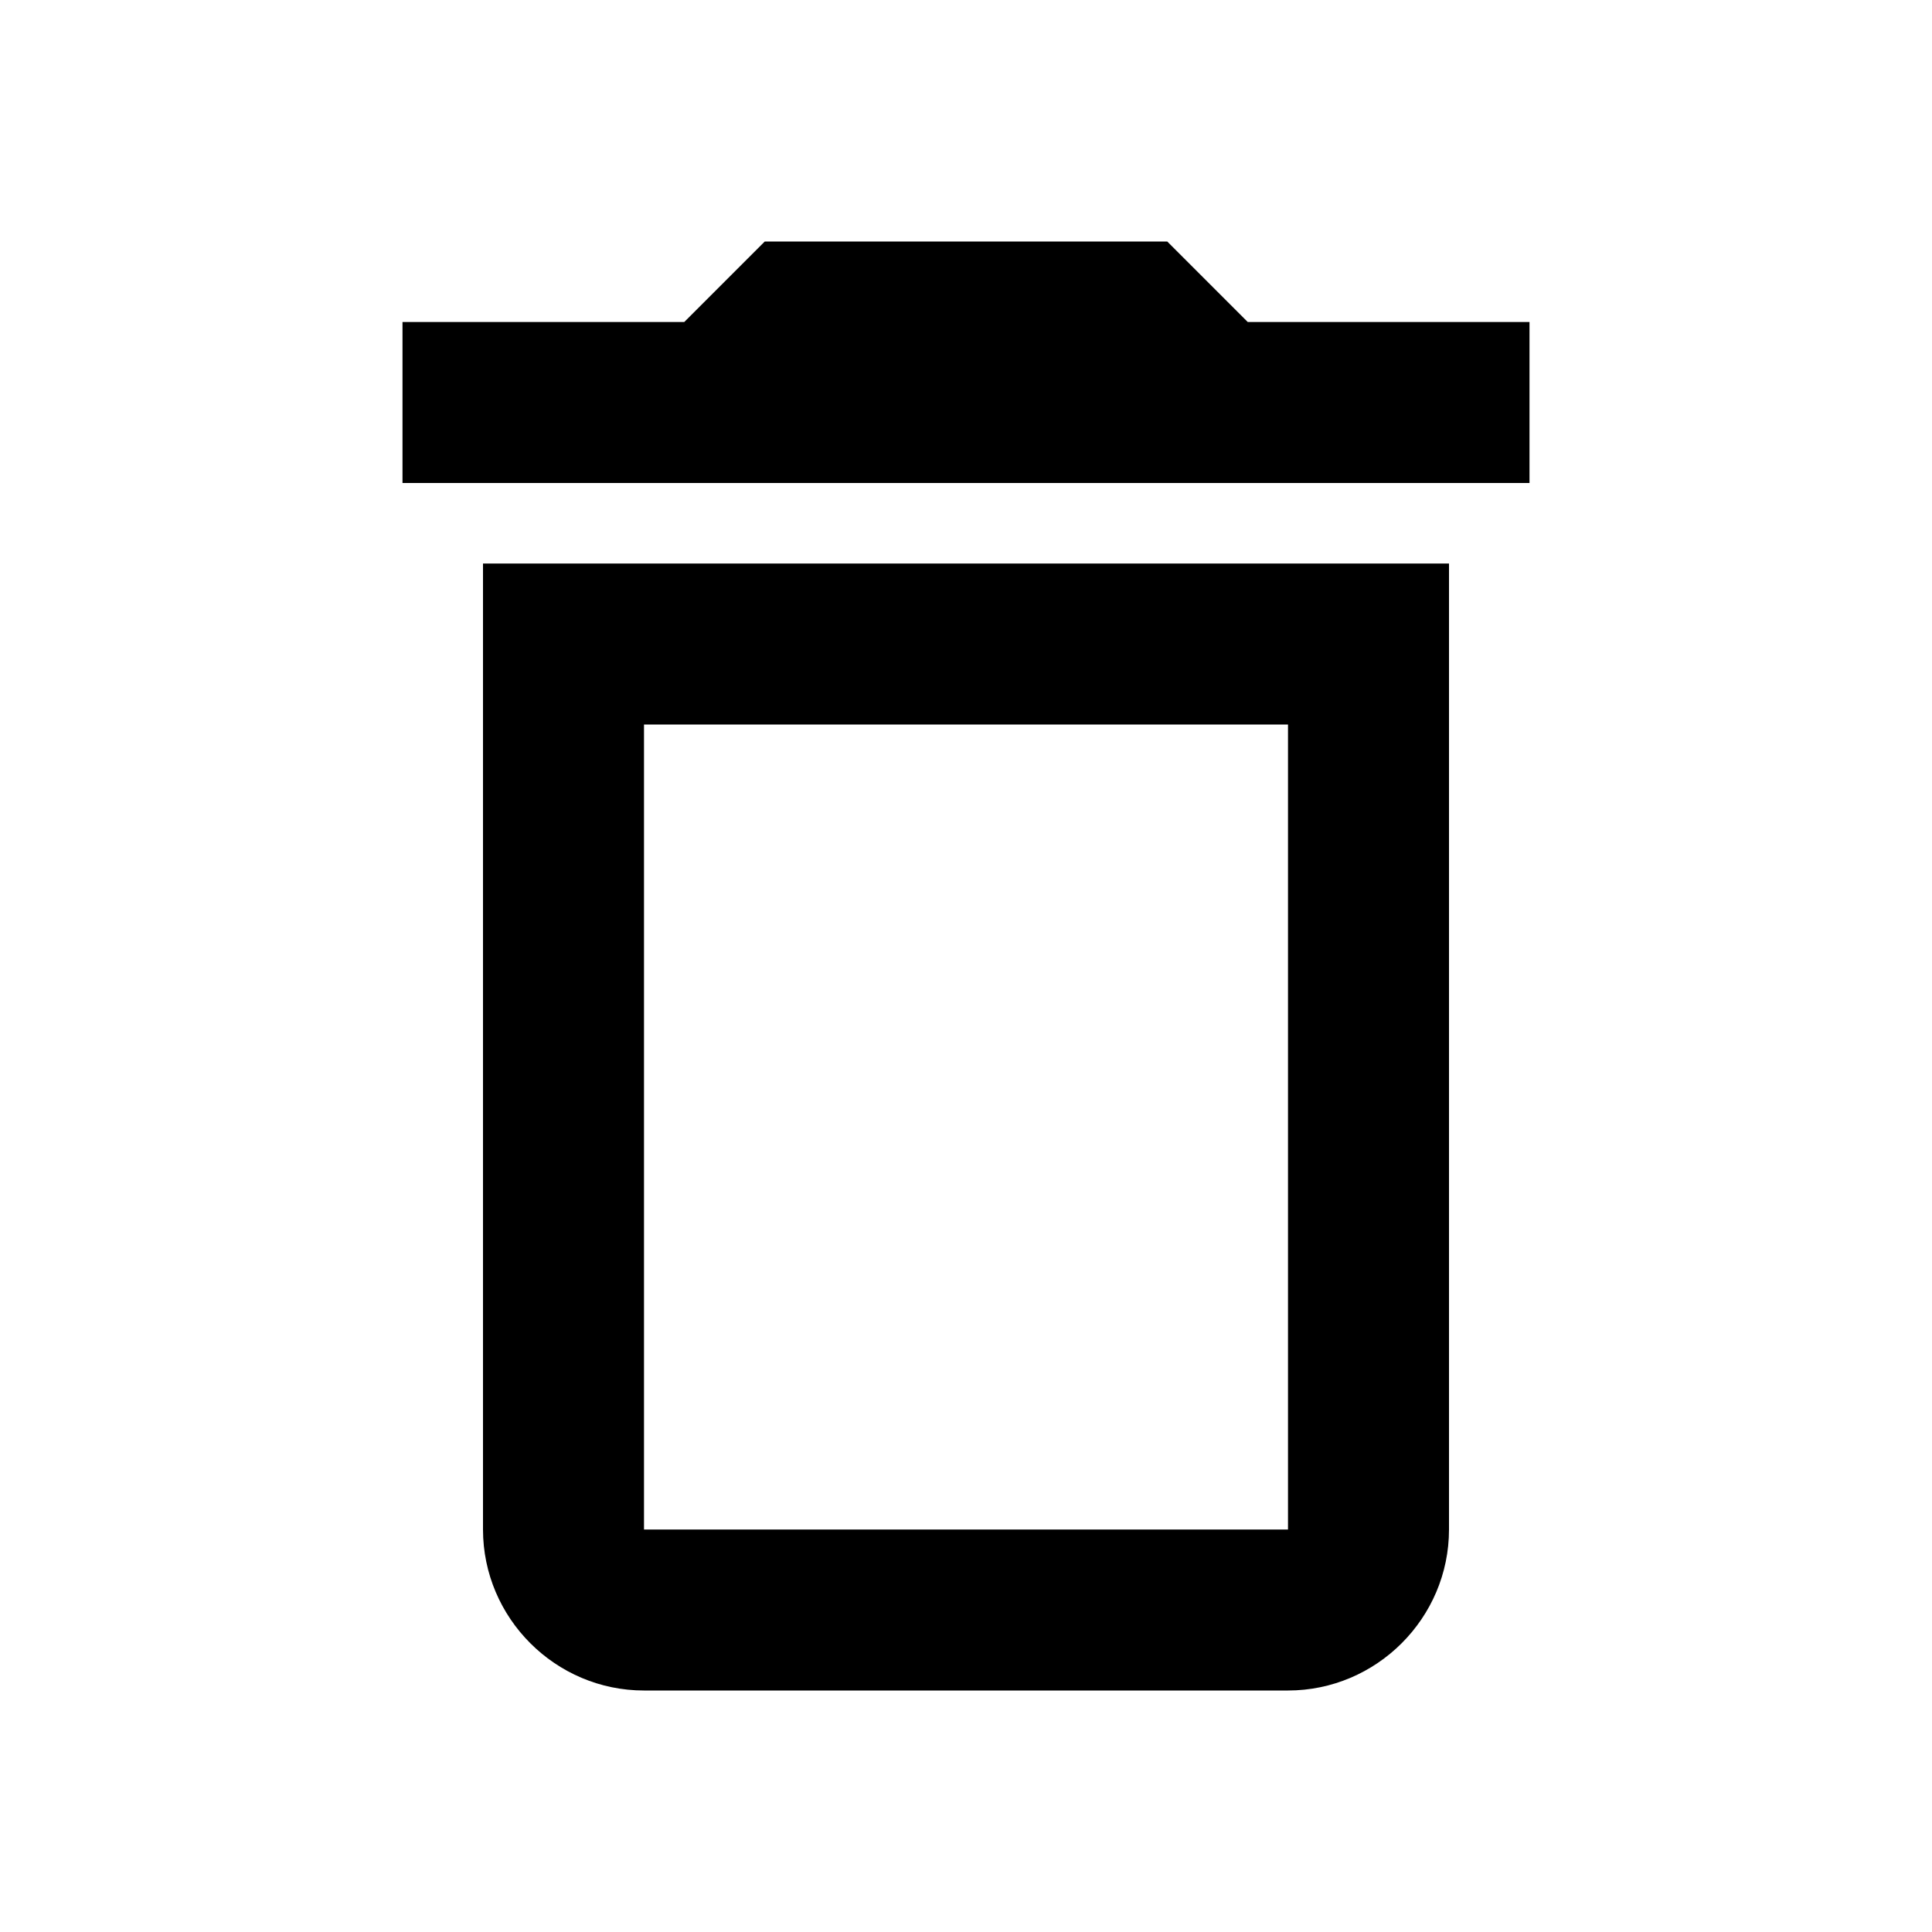
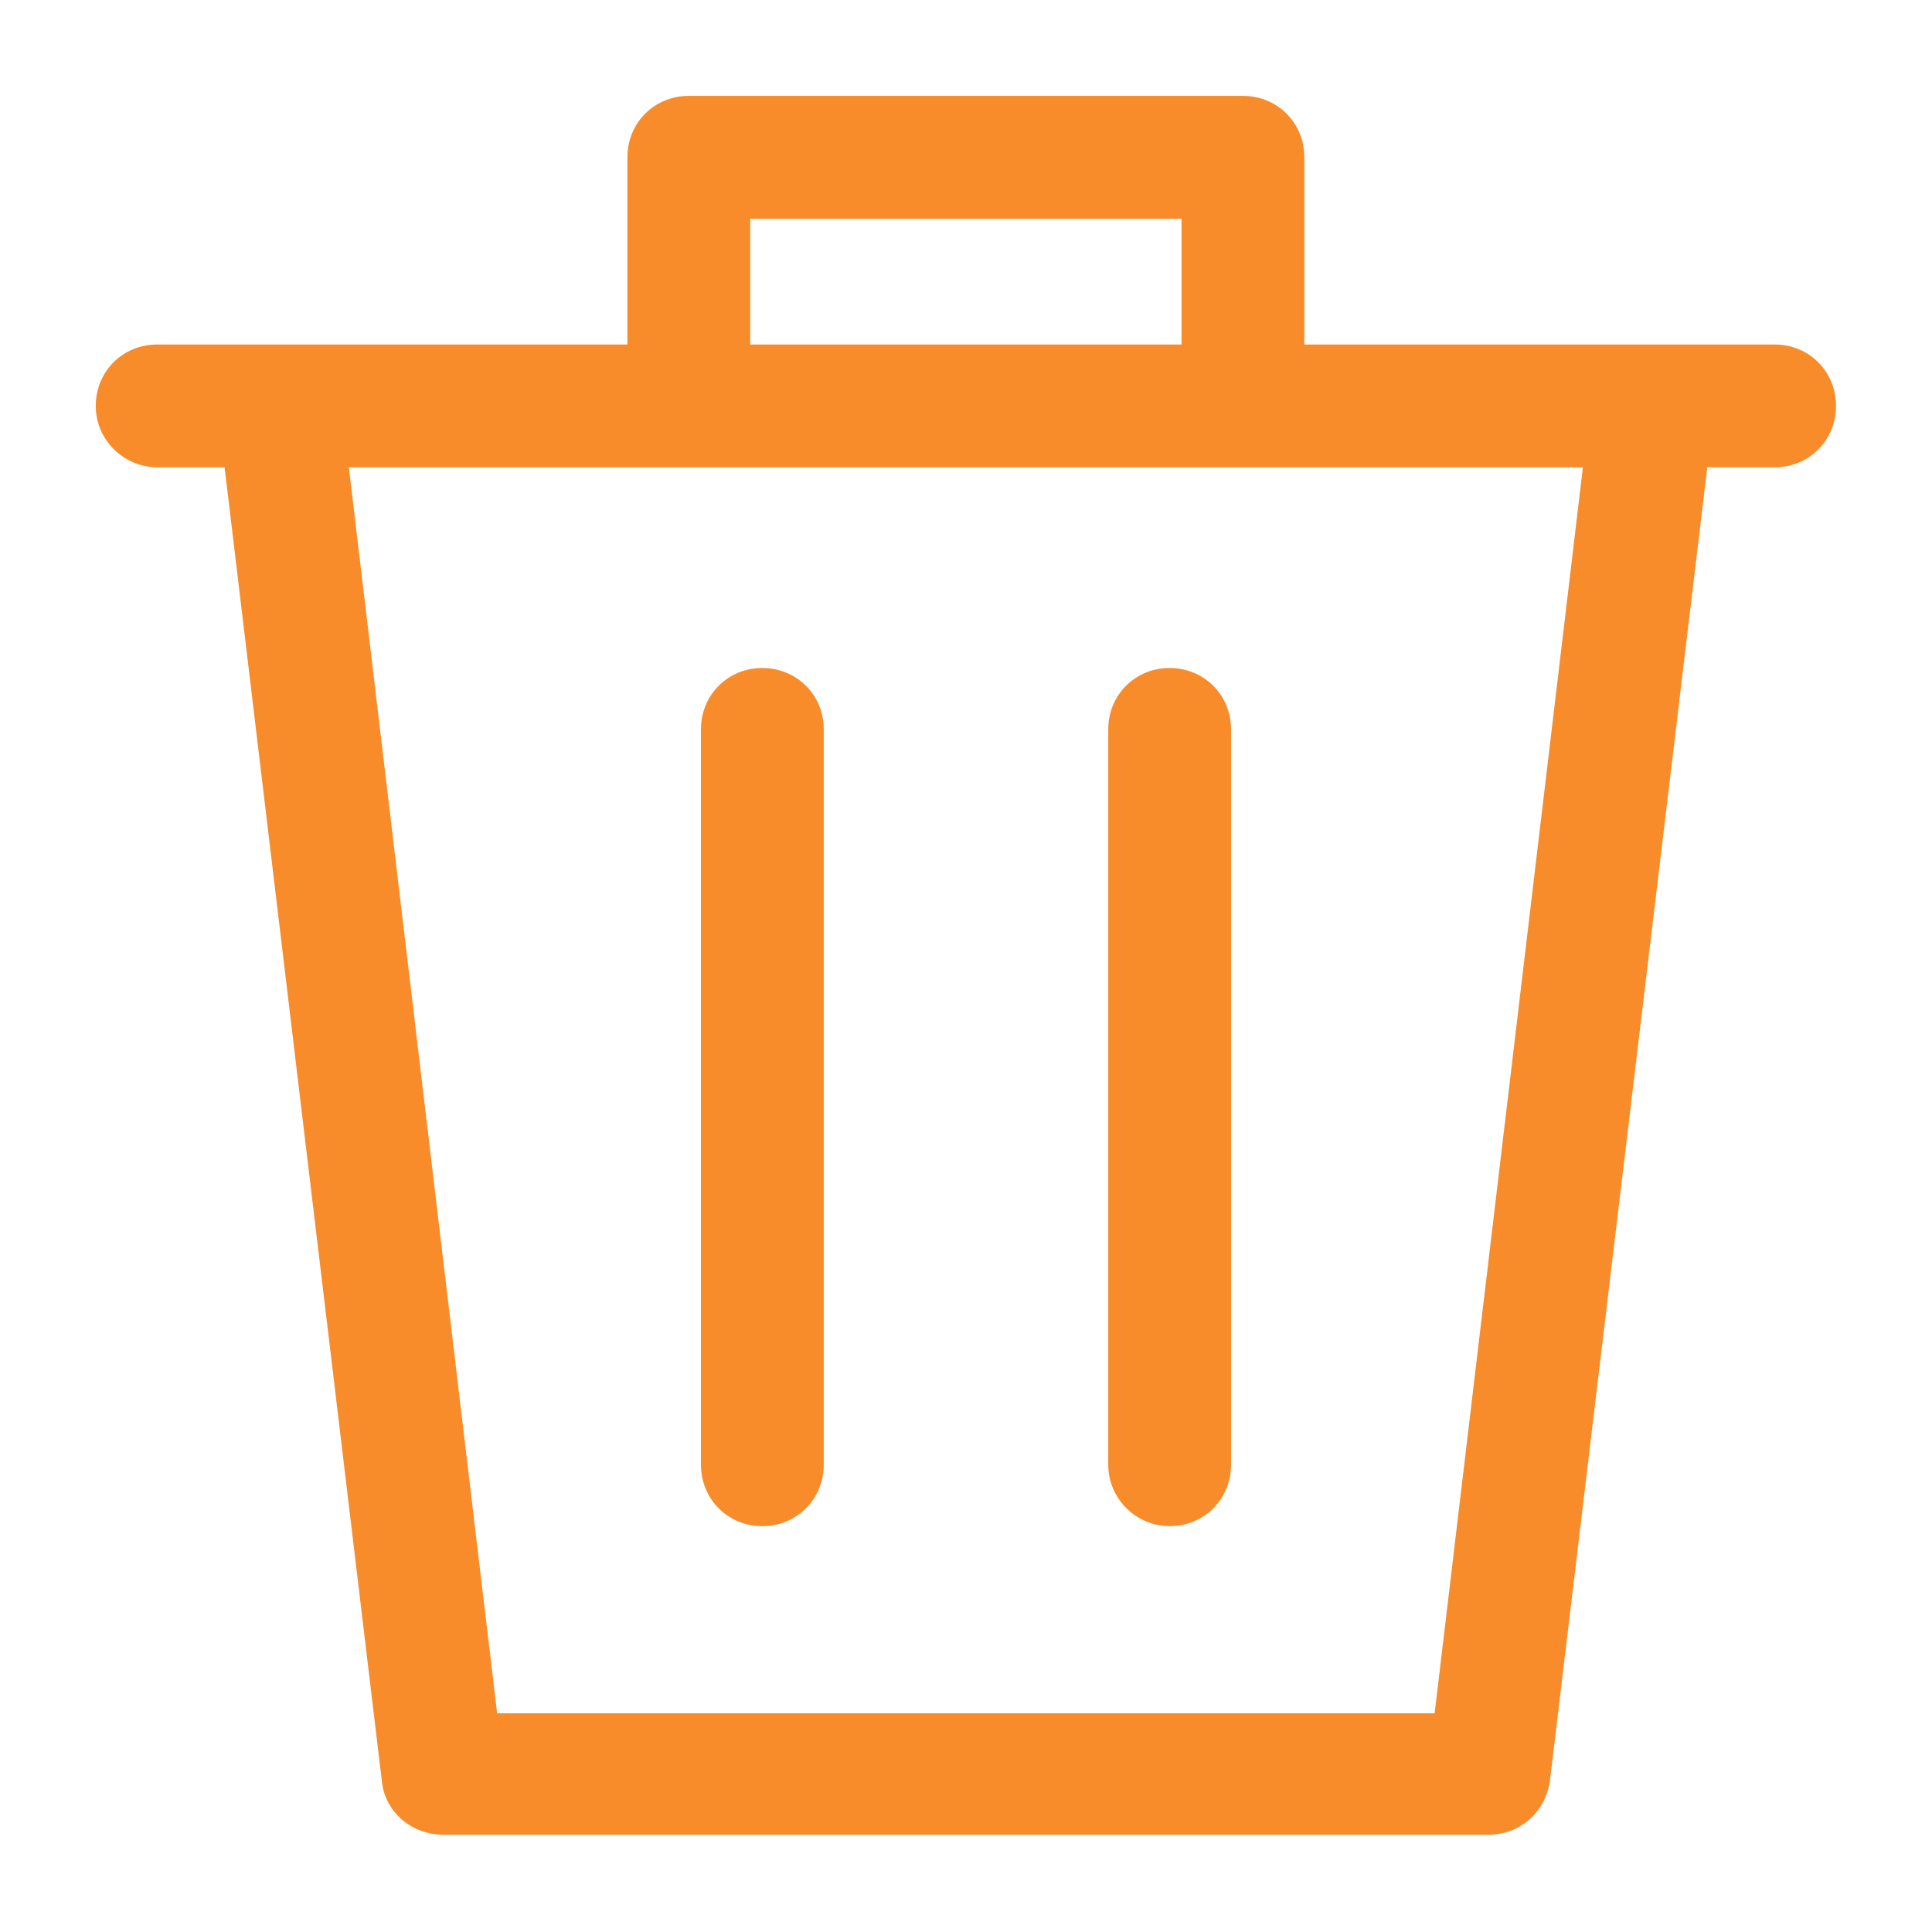
- <svg xmlns="http://www.w3.org/2000/svg" width="24" height="24" viewBox="0 0 24 24">
-   <path fill="none" d="M0 0h24v24H0V0z" />
-   <path d="M6 19c0 1.1.9 2 2 2h8c1.1 0 2-.9 2-2V7H6v12zM8 9h8v10H8V9zm7.5-5l-1-1h-5l-1 1H5v2h14V4h-3.5z" />
+ <svg xmlns="http://www.w3.org/2000/svg" width="16" height="16" viewBox="0 0 16 16" fill="none">
+   <path d="M1.302 3.87H1.86L3.162 14.747C3.187 15.008 3.41 15.194 3.67 15.194H12.328C12.588 15.194 12.799 15.008 12.836 14.747L14.139 3.87H14.697C14.982 3.87 15.205 3.647 15.205 3.361C15.205 3.076 14.982 2.853 14.697 2.853H13.68H10.802V1.302C10.802 1.017 10.579 0.794 10.294 0.794H5.705C5.419 0.794 5.196 1.017 5.196 1.302V2.853H2.319H1.302C1.016 2.853 0.793 3.076 0.793 3.361C0.793 3.647 1.029 3.87 1.302 3.87V3.87ZM6.213 1.811H9.785V2.853H6.213V1.811V1.811ZM13.109 3.87L11.881 14.189H4.117L2.889 3.87H13.109V3.87Z" fill="#F88C2A" />
+   <path d="M6.313 12.639C6.598 12.639 6.822 12.415 6.822 12.13V6.04C6.822 5.755 6.598 5.532 6.313 5.532C6.028 5.532 5.805 5.755 5.805 6.04V12.13C5.805 12.415 6.028 12.639 6.313 12.639Z" fill="#F88C2A" />
+   <path d="M9.686 12.639C9.972 12.639 10.195 12.415 10.195 12.13V6.04C10.195 5.755 9.972 5.532 9.686 5.532C9.401 5.532 9.178 5.755 9.178 6.04V12.13C9.178 12.415 9.413 12.639 9.686 12.639Z" fill="#F88C2A" />
</svg>
